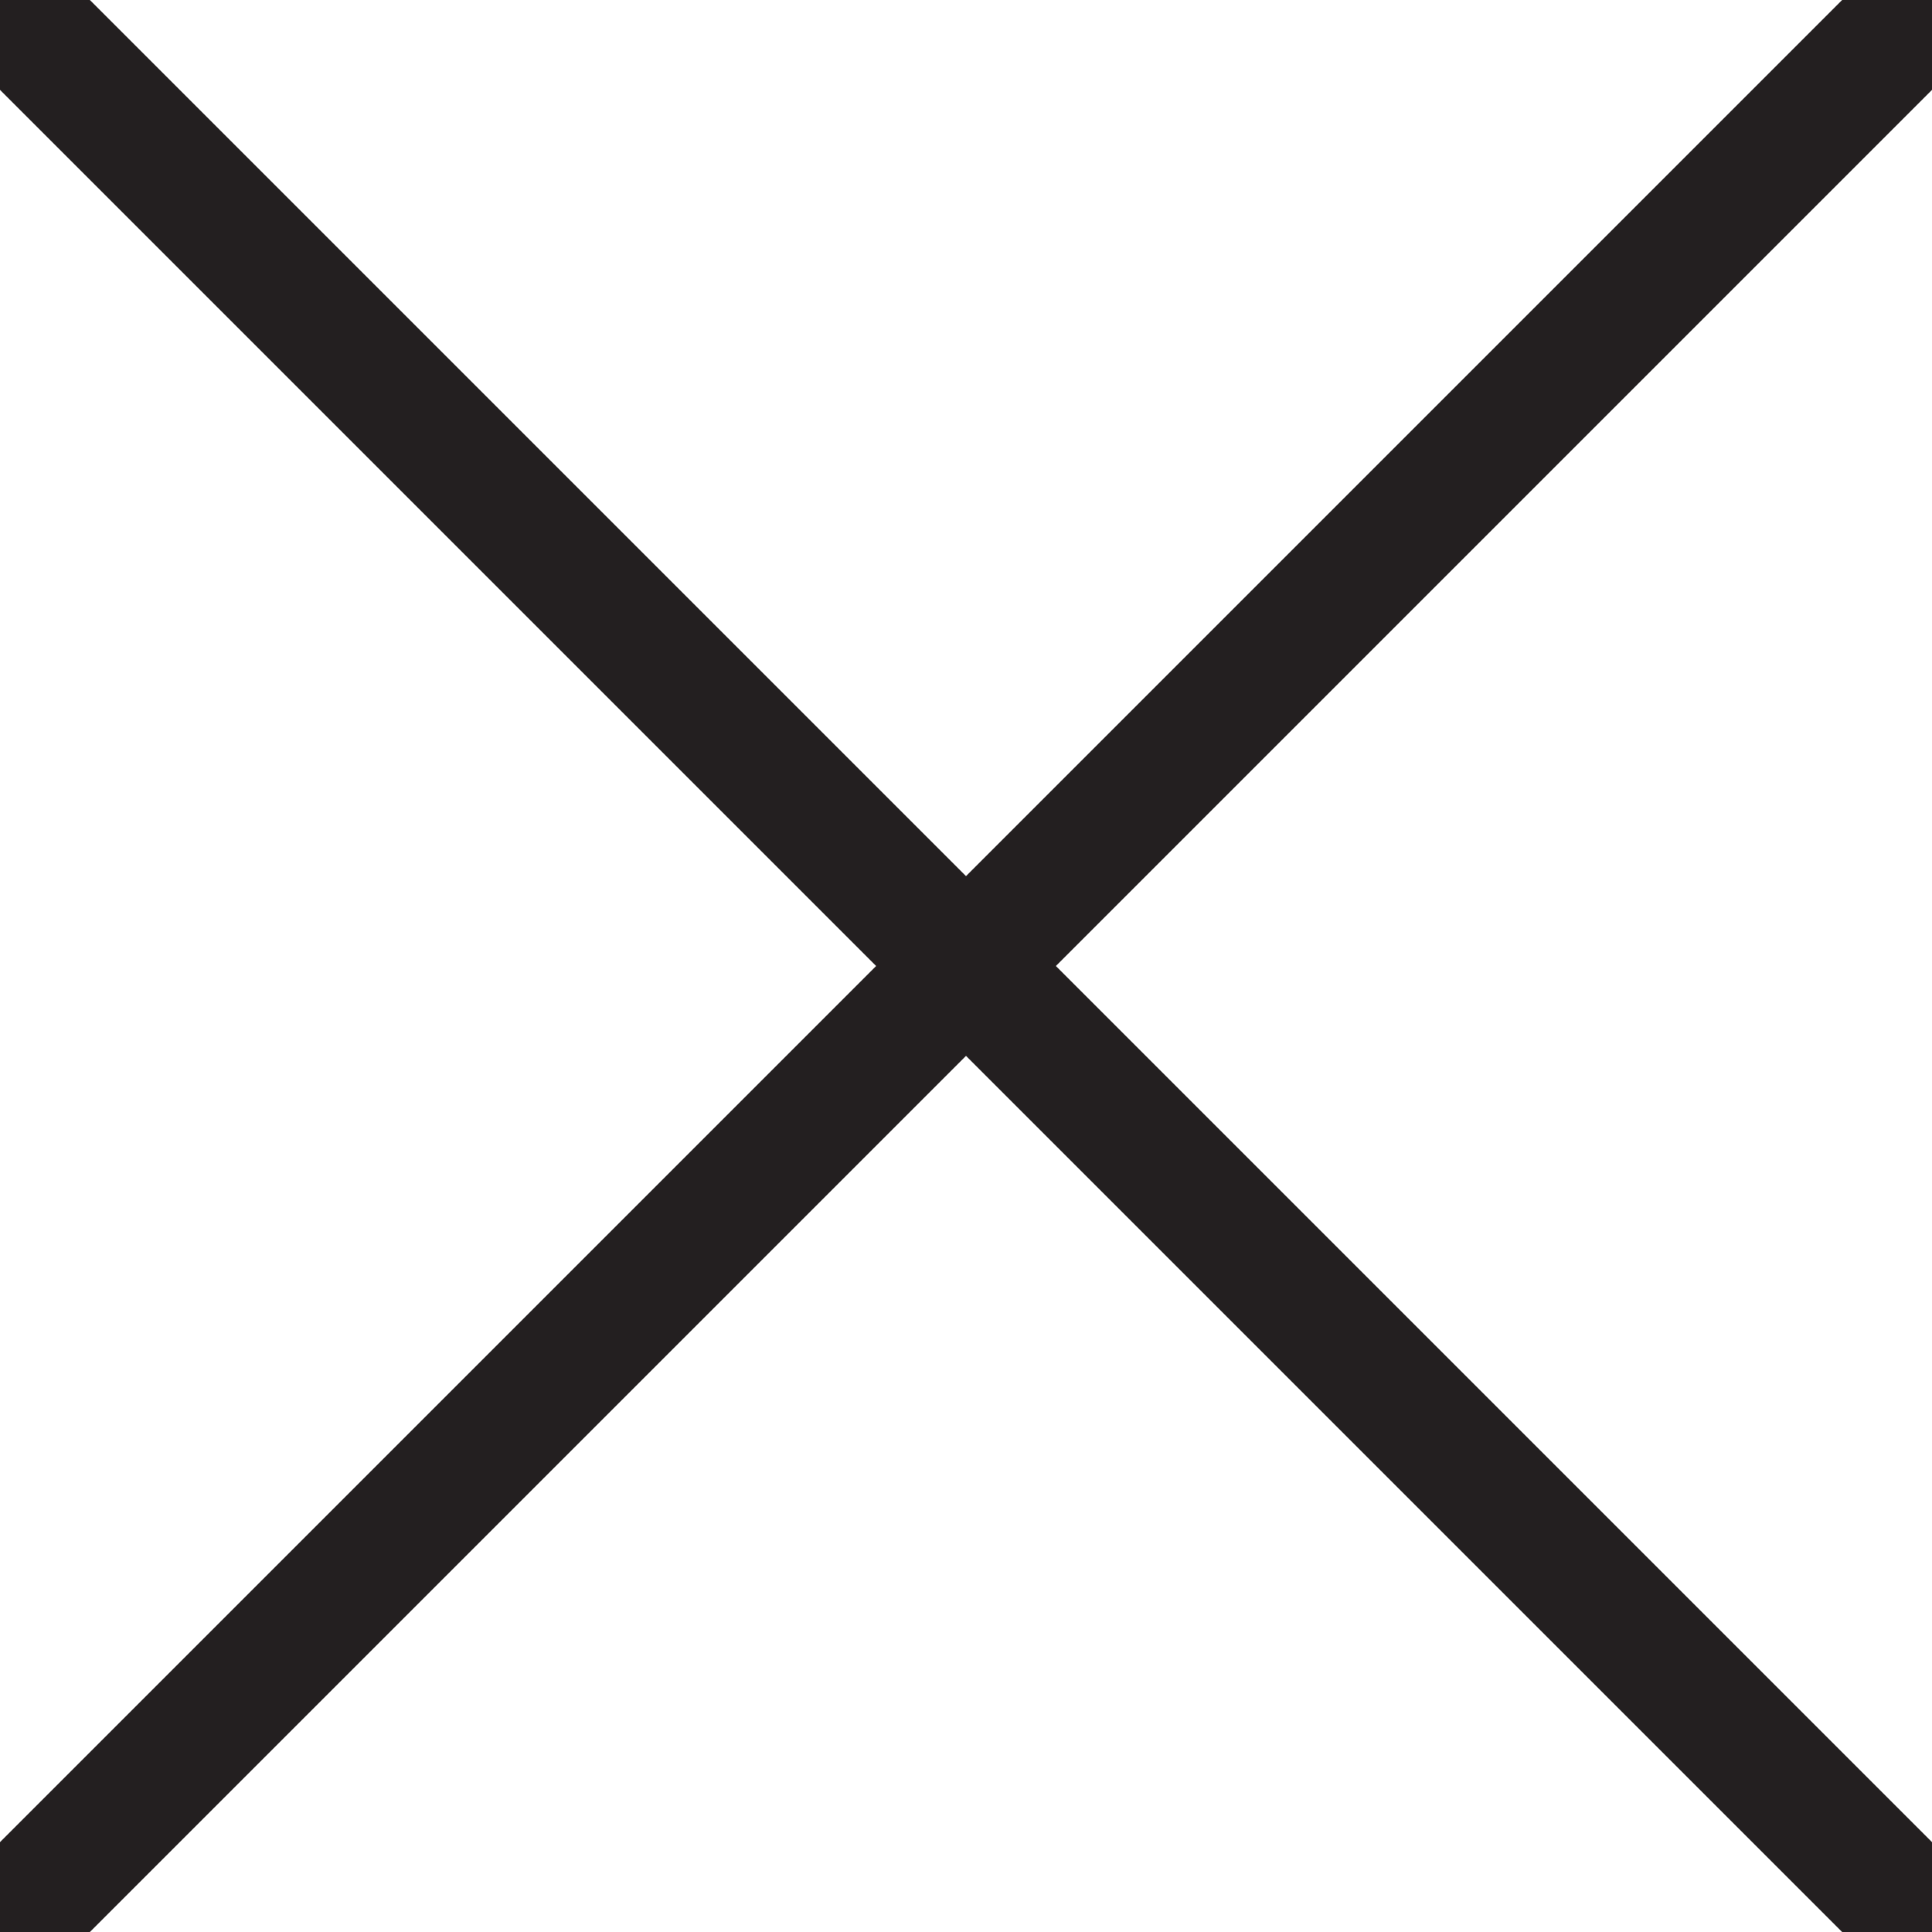
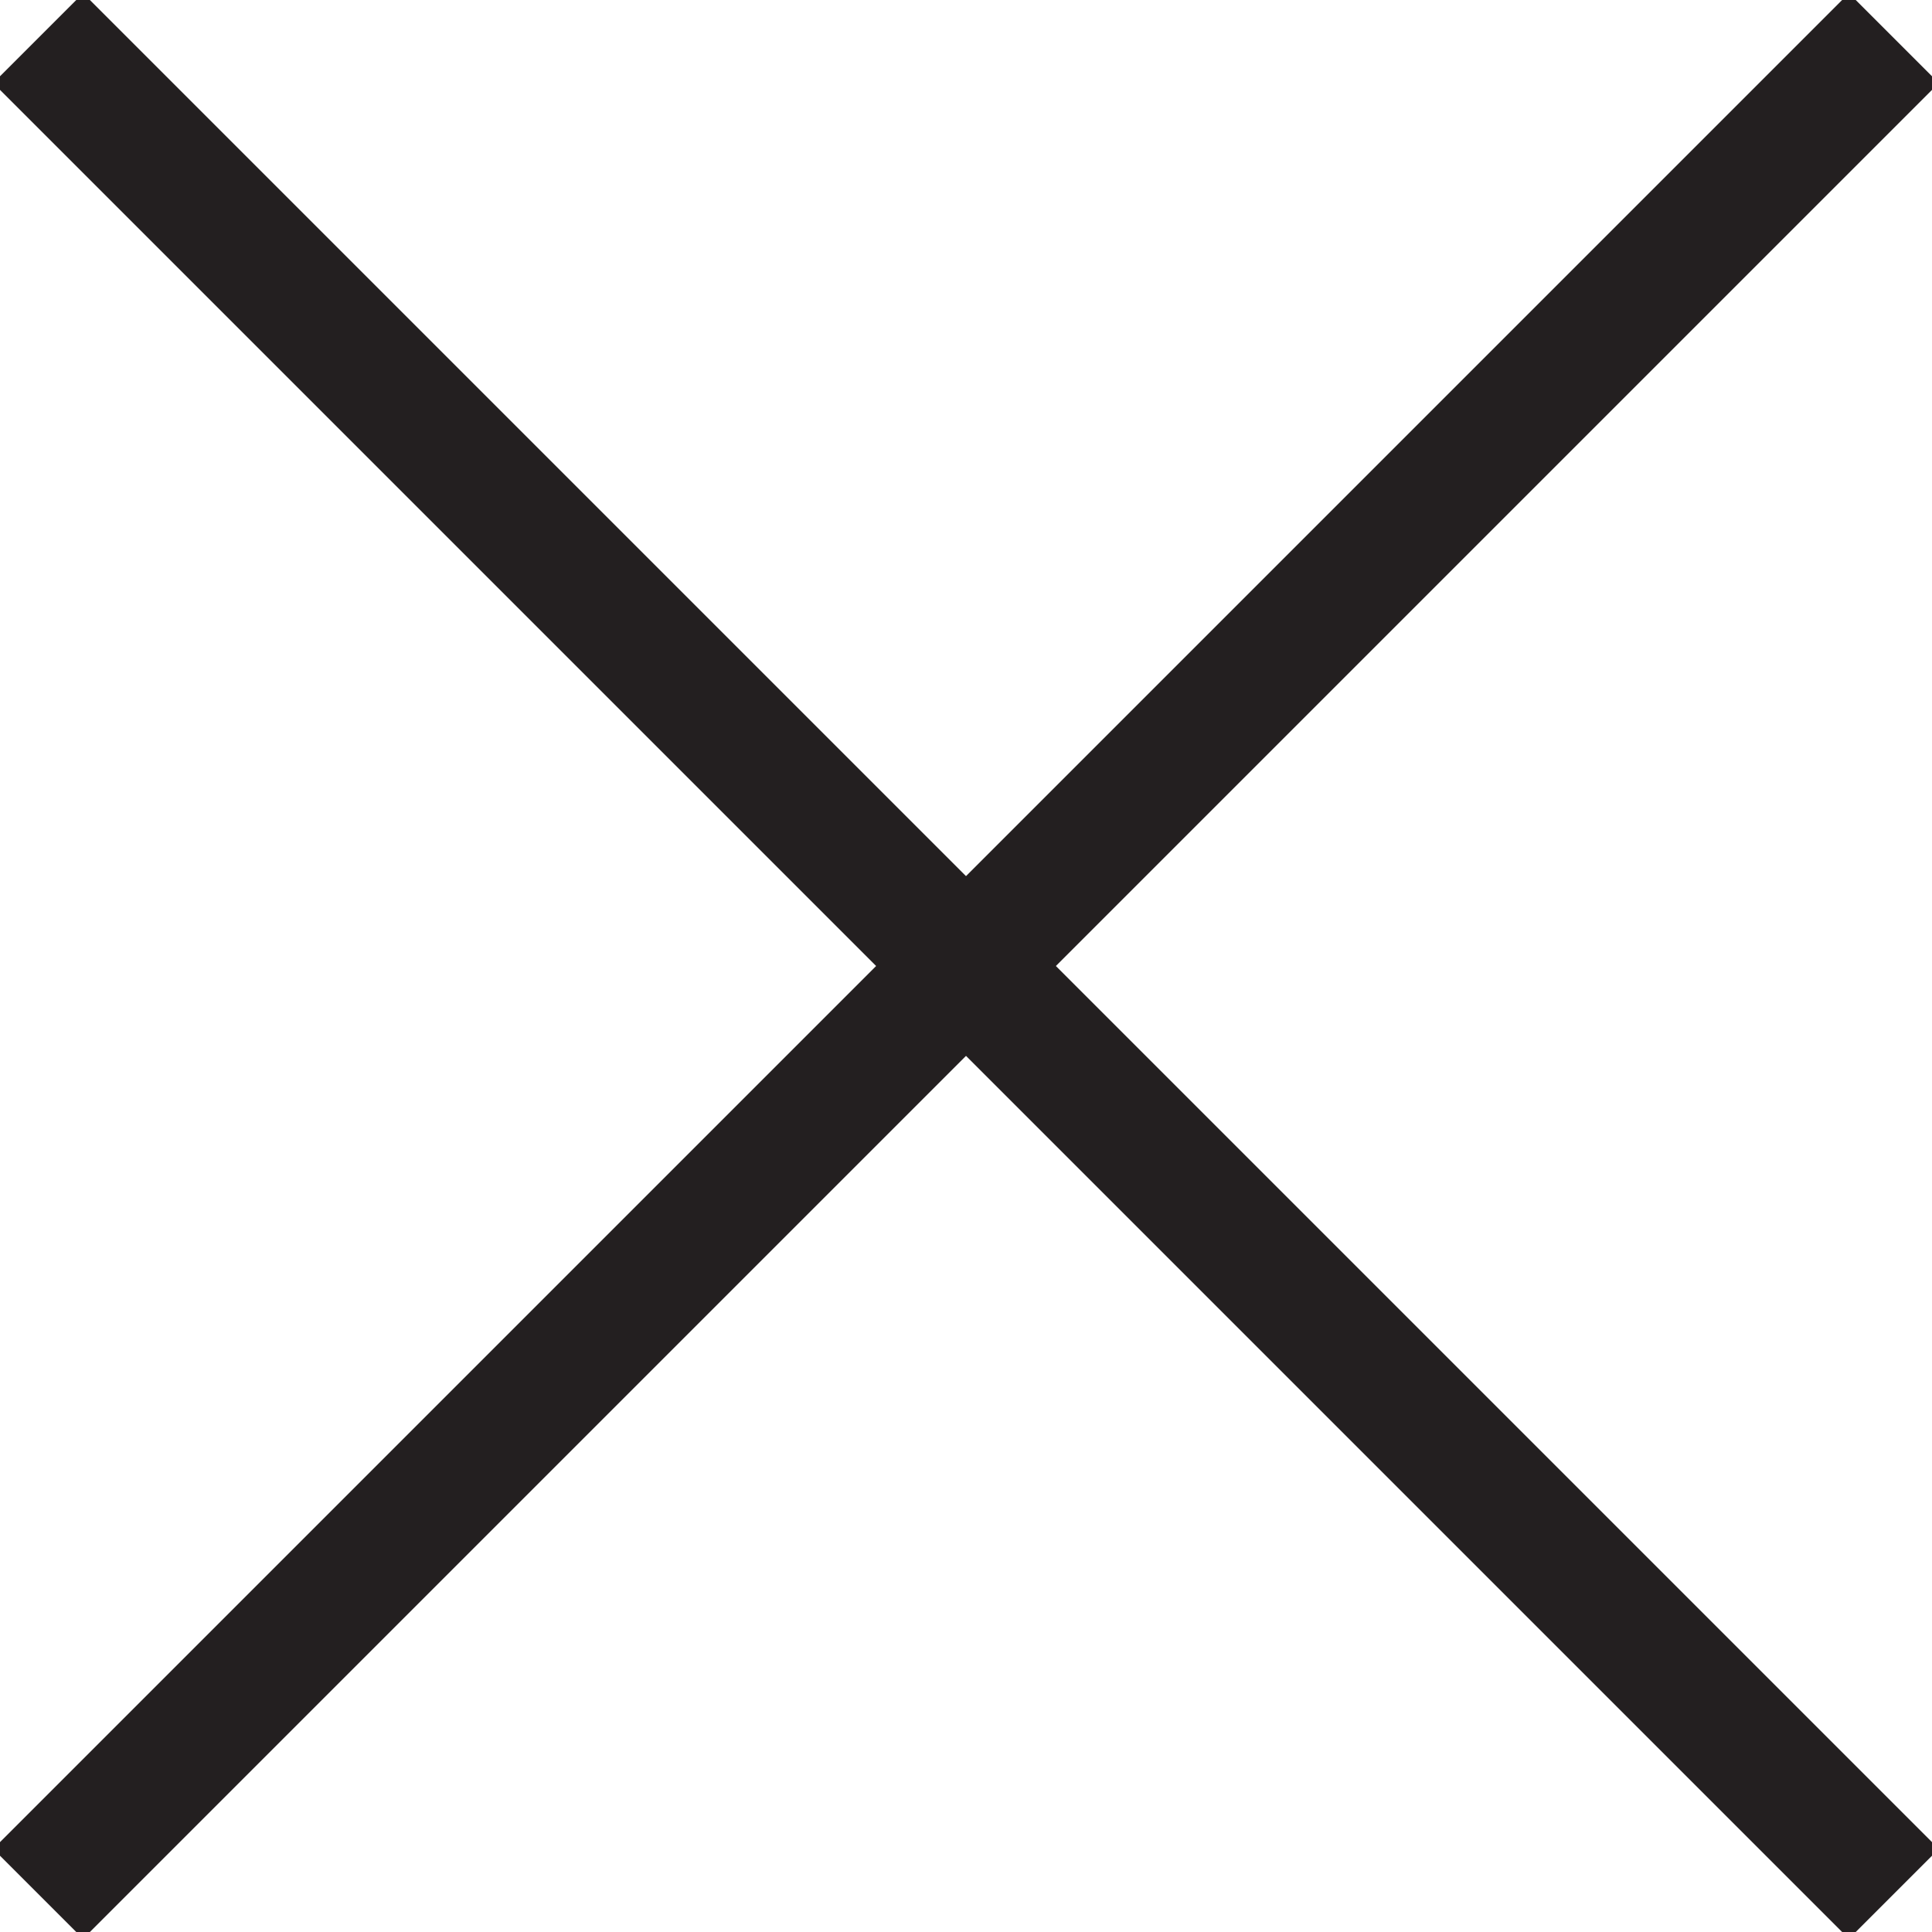
<svg xmlns="http://www.w3.org/2000/svg" version="1.1" id="Layer_1" x="0px" y="0px" width="15.2px" height="15.2px" viewBox="-603 389.8 15.2 15.2" enable-background="new -603 389.8 15.2 15.2" xml:space="preserve">
-   <line fill="none" stroke="#231F20" stroke-miterlimit="10" x1="-603" y1="389.8" x2="-587.8" y2="405" />
-   <line fill="none" stroke="#231F20" stroke-miterlimit="10" x1="-587.8" y1="389.8" x2="-603" y2="405" />
+   <line fill="none" stroke="#231F20" stroke-miterlimit="10" x1="-602.7" y1="390.1" x2="-588.1" y2="404.7" />
+   <line fill="none" stroke="#231F20" stroke-miterlimit="10" x1="-588.1" y1="390.1" x2="-602.7" y2="404.7" />
</svg>
